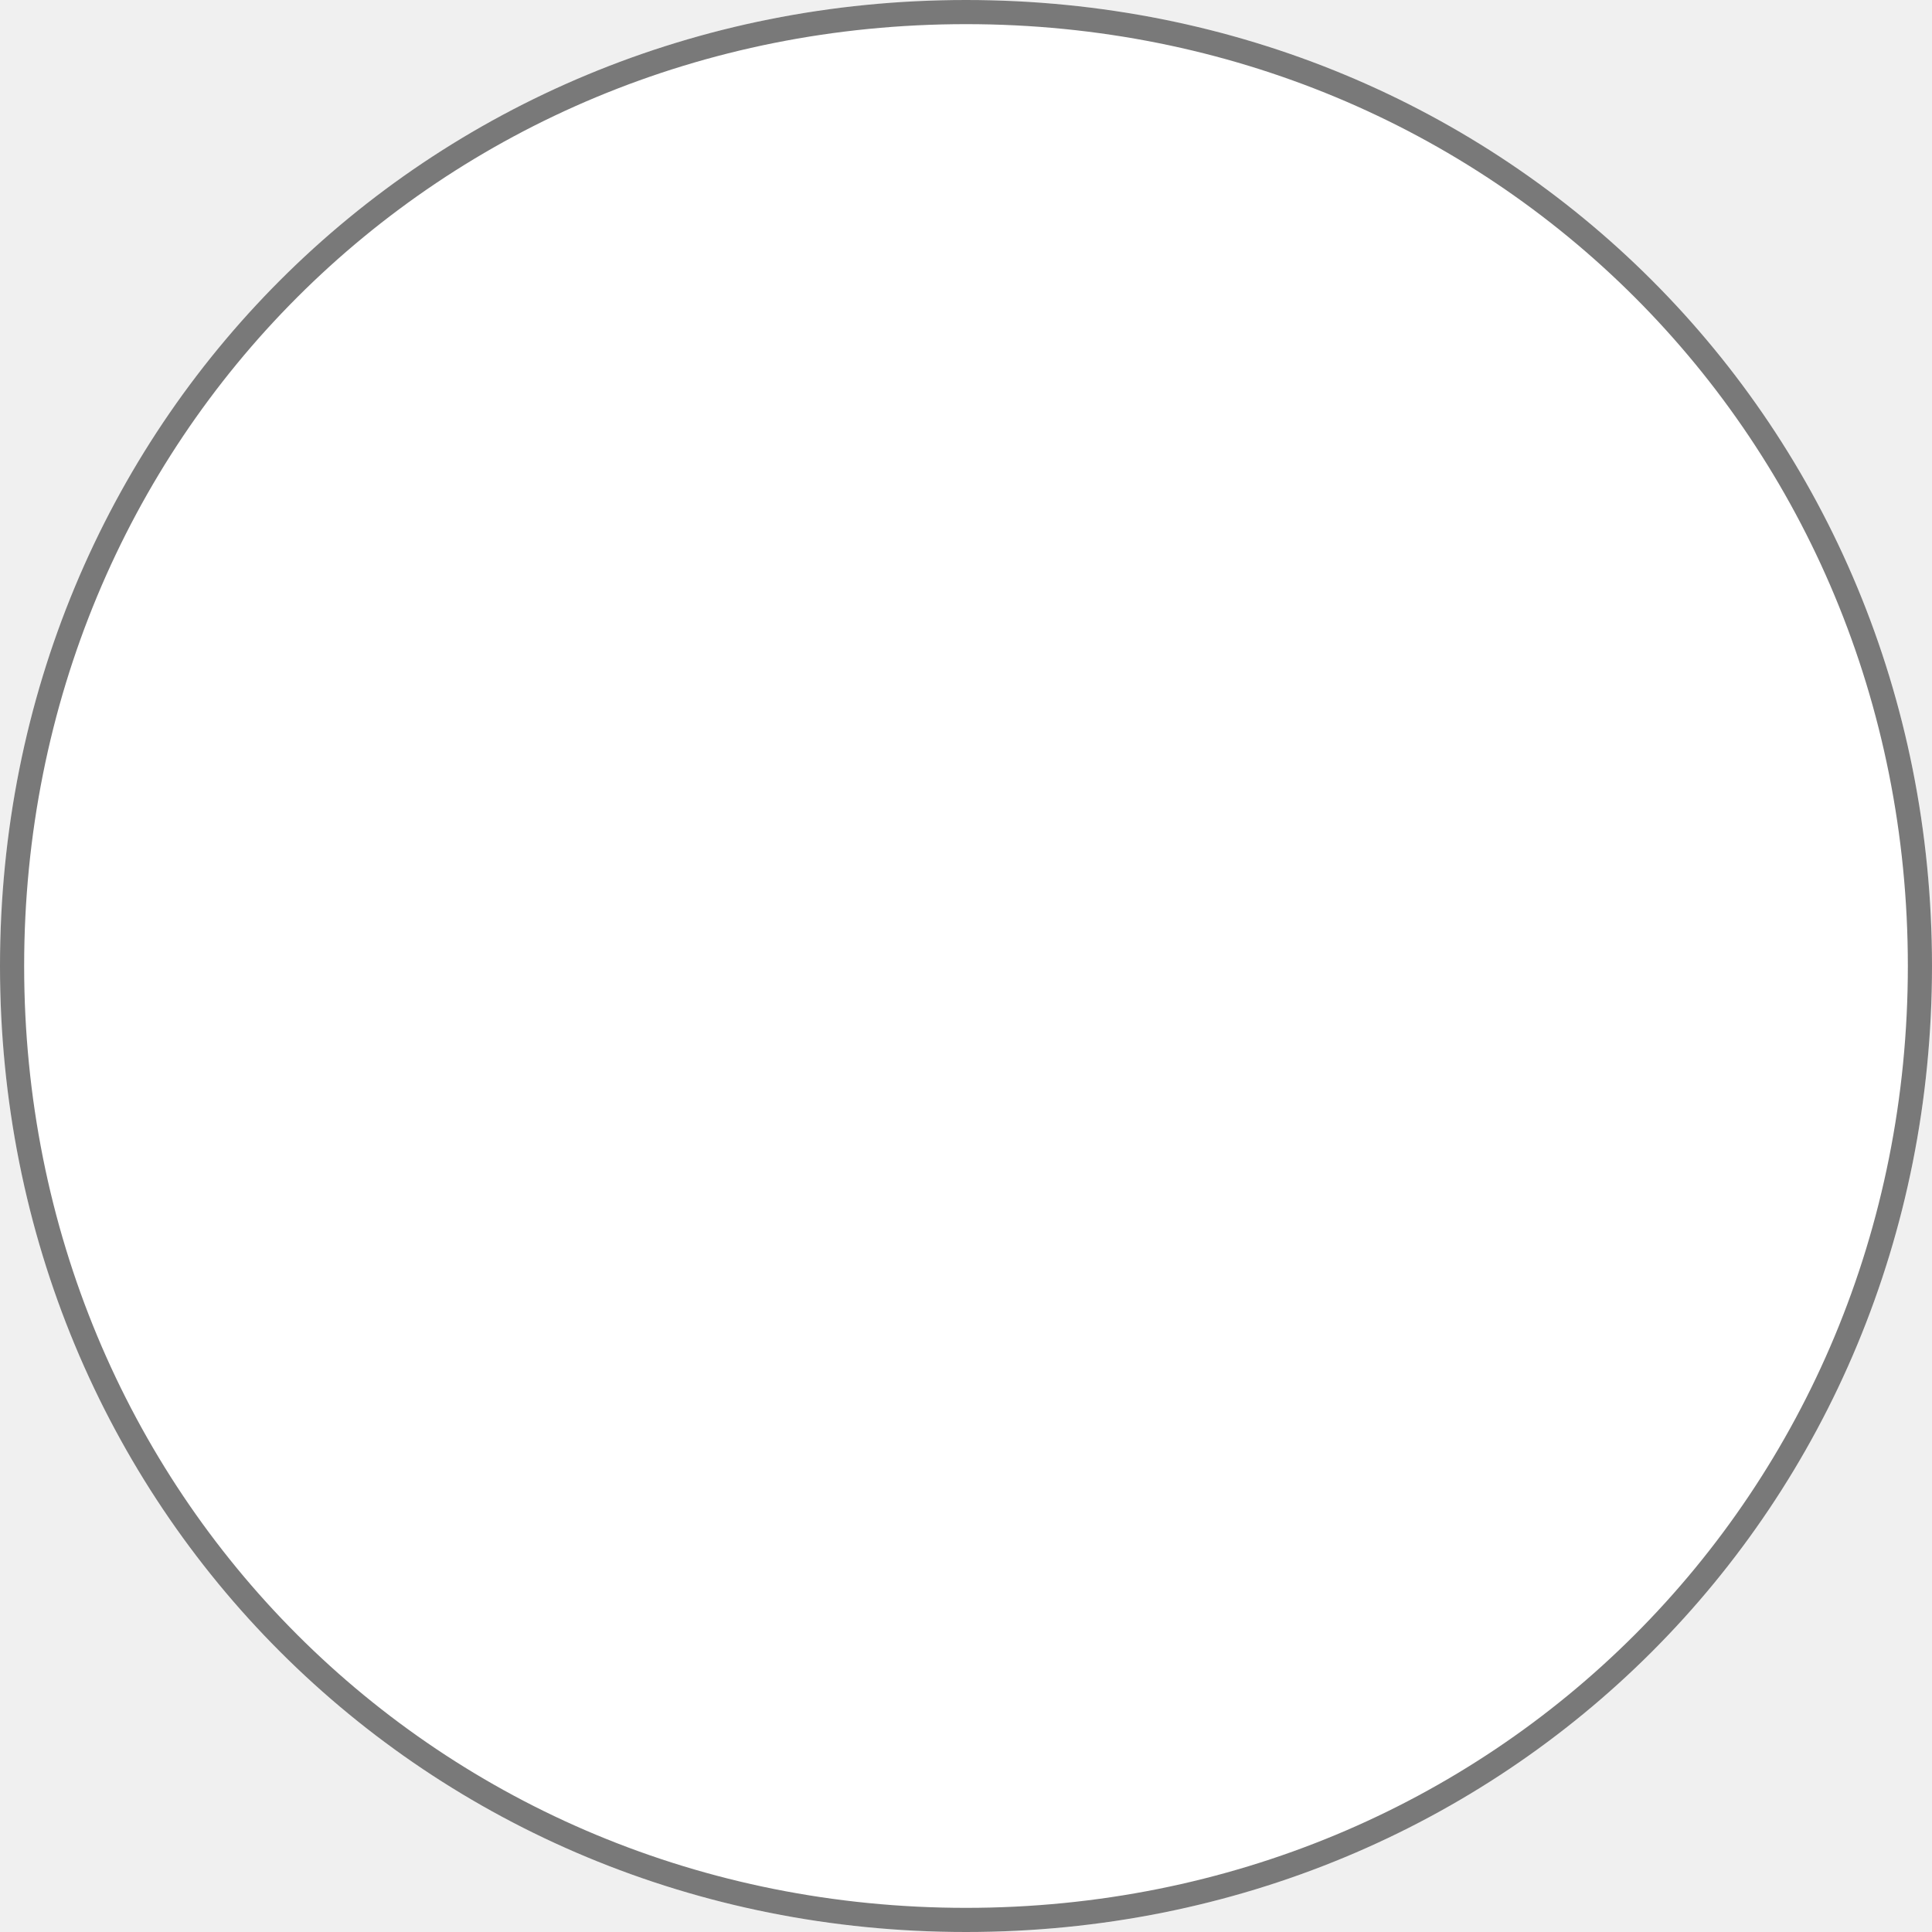
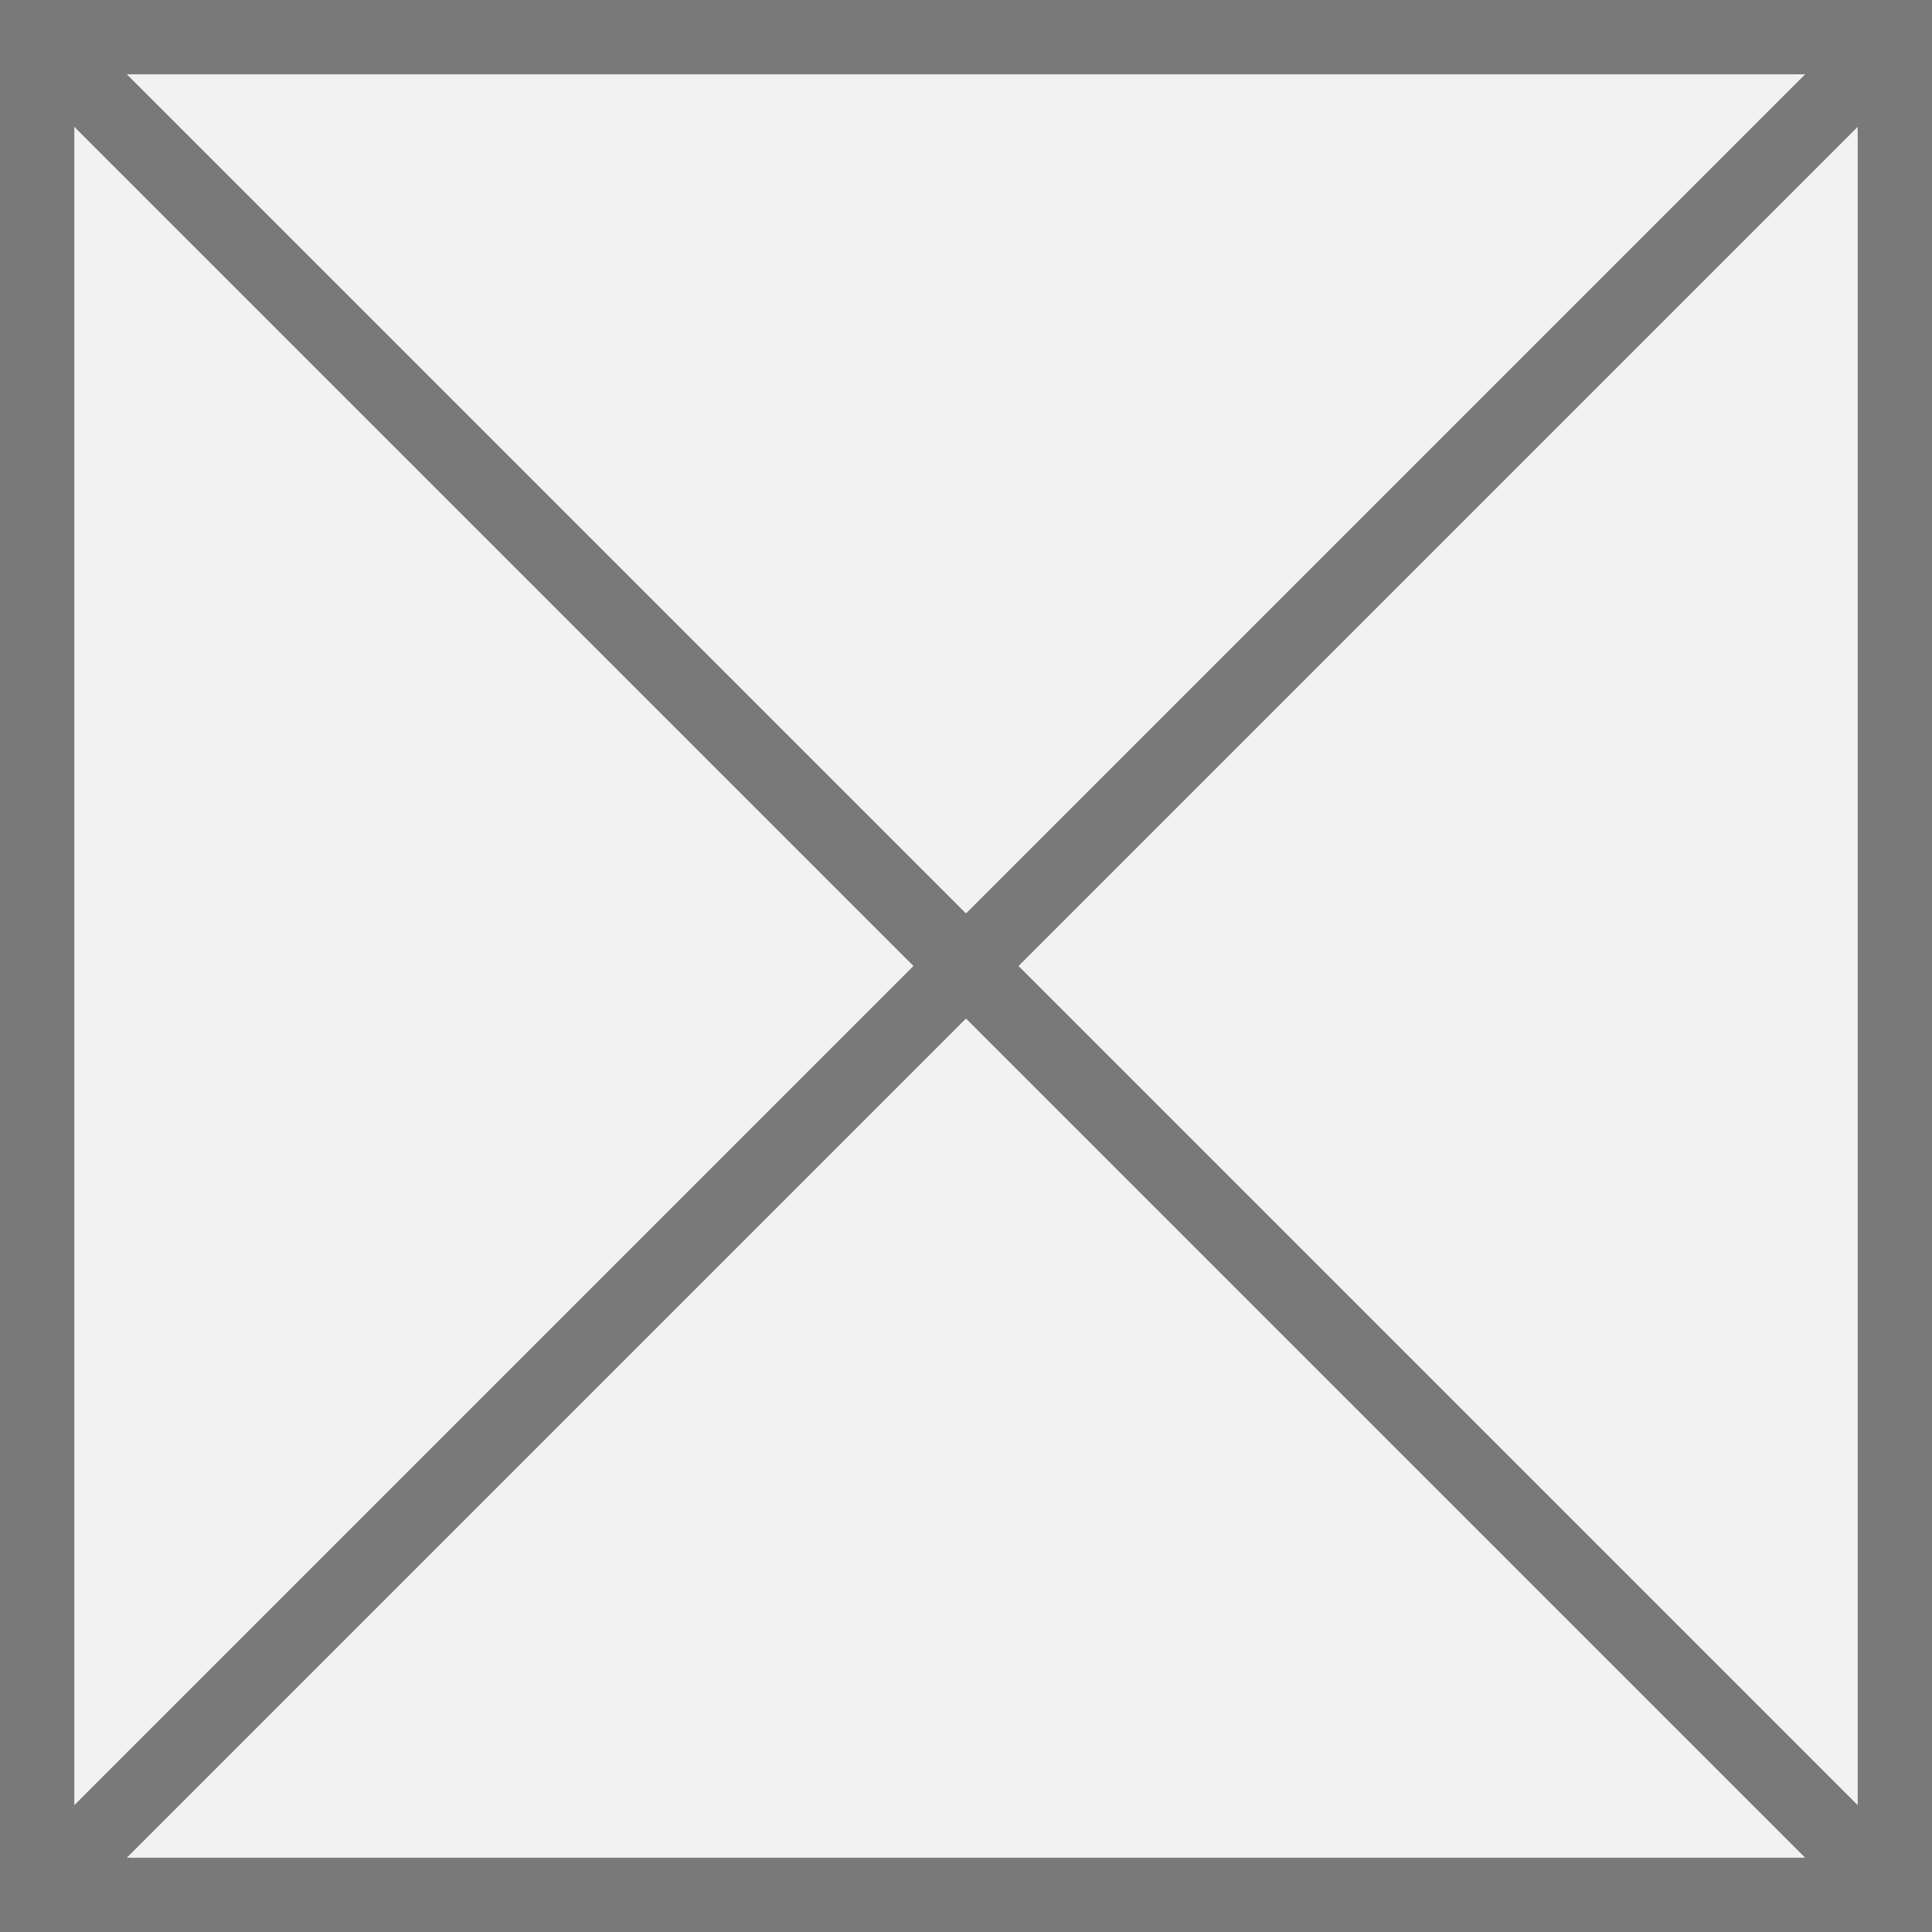
- <svg xmlns="http://www.w3.org/2000/svg" version="1.1" width="80px" height="80px">
-   <g transform="matrix(1 0 0 1 -30 -56 )">
-     <path d="M 70 56  C 92.4 56  110 73.6  110 96  C 110 118.4  92.4 136  70 136  C 47.6 136  30 118.4  30 96  C 30 73.6  47.6 56  70 56  Z " fill-rule="nonzero" fill="#ffffff" stroke="none" />
-     <path d="M 70 56.5  C 92.12 56.5  109.5 73.88  109.5 96  C 109.5 118.12  92.12 135.5  70 135.5  C 47.88 135.5  30.5 118.12  30.5 96  C 30.5 73.88  47.88 56.5  70 56.5  Z " stroke-width="1" stroke="#797979" fill="none" />
+ <svg xmlns="http://www.w3.org/2000/svg" version="1.1" width="26px" height="26px">
+   <g transform="matrix(1 0 0 1 -39 -457 )">
+     <path d="M 39.5 457.5  L 64.5 457.5  L 64.5 482.5  L 39.5 482.5  L 39.5 457.5  Z " fill-rule="nonzero" fill="#f2f2f2" stroke="none" />
+     <path d="M 39.5 457.5  L 64.5 457.5  L 64.5 482.5  L 39.5 482.5  L 39.5 457.5  Z " stroke-width="1" stroke="#797979" fill="none" />
+     <path d="M 39.354 457.354  L 64.646 482.646  M 64.646 457.354  L 39.354 482.646  " stroke-width="1" stroke="#797979" fill="none" />
  </g>
</svg>
